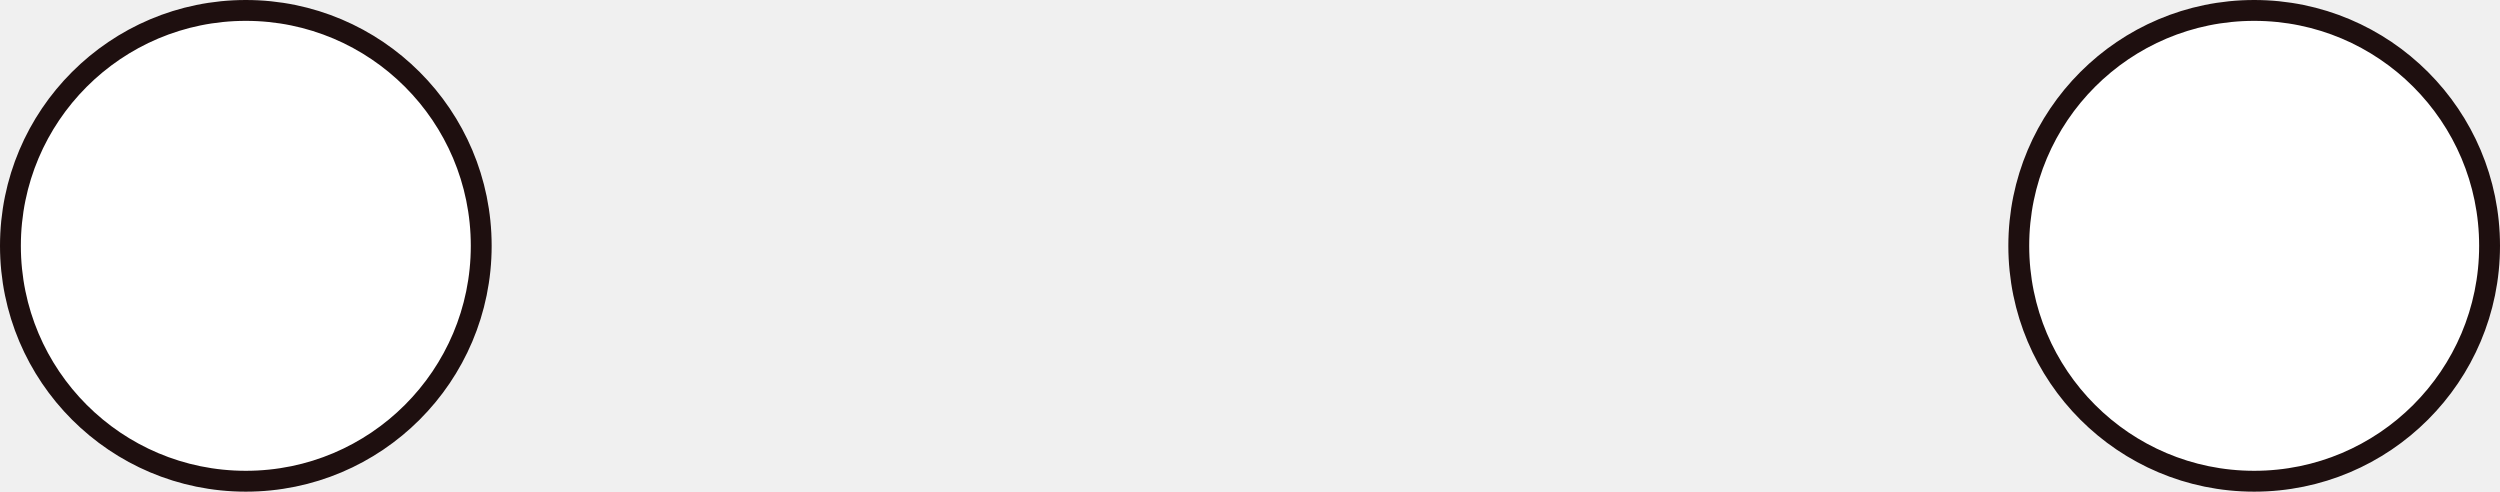
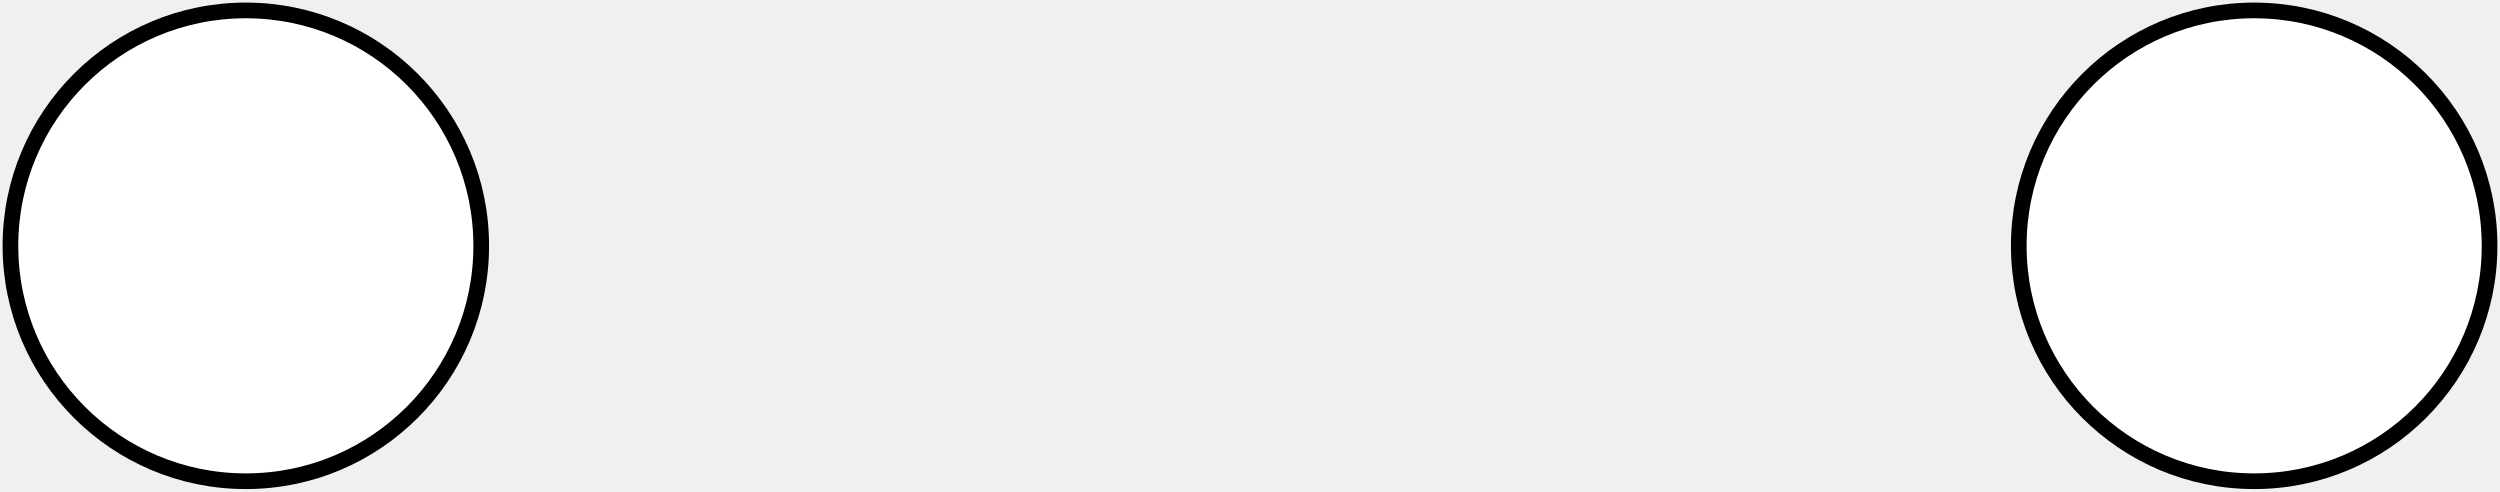
<svg xmlns="http://www.w3.org/2000/svg" preserveAspectRatio="none" overflow="visible" style="display: block;" width="839" height="165" viewBox="0 0 839 165" fill="none">
  <g id="Hands">
-     <path id="Left hand" d="M82.5 161.5C126.13 161.5 161.5 126.13 161.5 82.5C161.5 38.87 126.13 3.5 82.5 3.5C38.87 3.5 3.5 38.87 3.5 82.5C3.5 126.13 38.87 161.5 82.5 161.5Z" fill="white" stroke-width="7" stroke-linecap="round" stroke-linejoin="round" stroke="#1E0F0F" />
-     <path id="Right hand" d="M756.5 161.5C800.13 161.5 835.5 126.13 835.5 82.5C835.5 38.87 800.13 3.5 756.5 3.5C712.87 3.5 677.5 38.87 677.5 82.5C677.5 126.13 712.87 161.5 756.5 161.5Z" fill="white" stroke-width="7" stroke-linecap="round" stroke-linejoin="round" stroke="#1E0F0F" />
+     <path id="Left hand" d="M82.5 161.5C126.13 161.5 161.5 126.13 161.5 82.5C161.5 38.87 126.13 3.5 82.5 3.5C38.87 3.5 3.5 38.87 3.5 82.5C3.5 126.13 38.87 161.5 82.5 161.5Z" fill="white" stroke-width="5.26" stroke-linecap="round" stroke-linejoin="round" stroke="#000000" />
+     <path id="Right hand" d="M756.5 161.5C800.13 161.5 835.5 126.13 835.5 82.5C835.5 38.87 800.13 3.5 756.5 3.5C712.87 3.5 677.5 38.87 677.5 82.5C677.5 126.13 712.87 161.5 756.5 161.5Z" fill="white" stroke-width="5.26" stroke-linecap="round" stroke-linejoin="round" stroke="#000000" />
  </g>
</svg>
